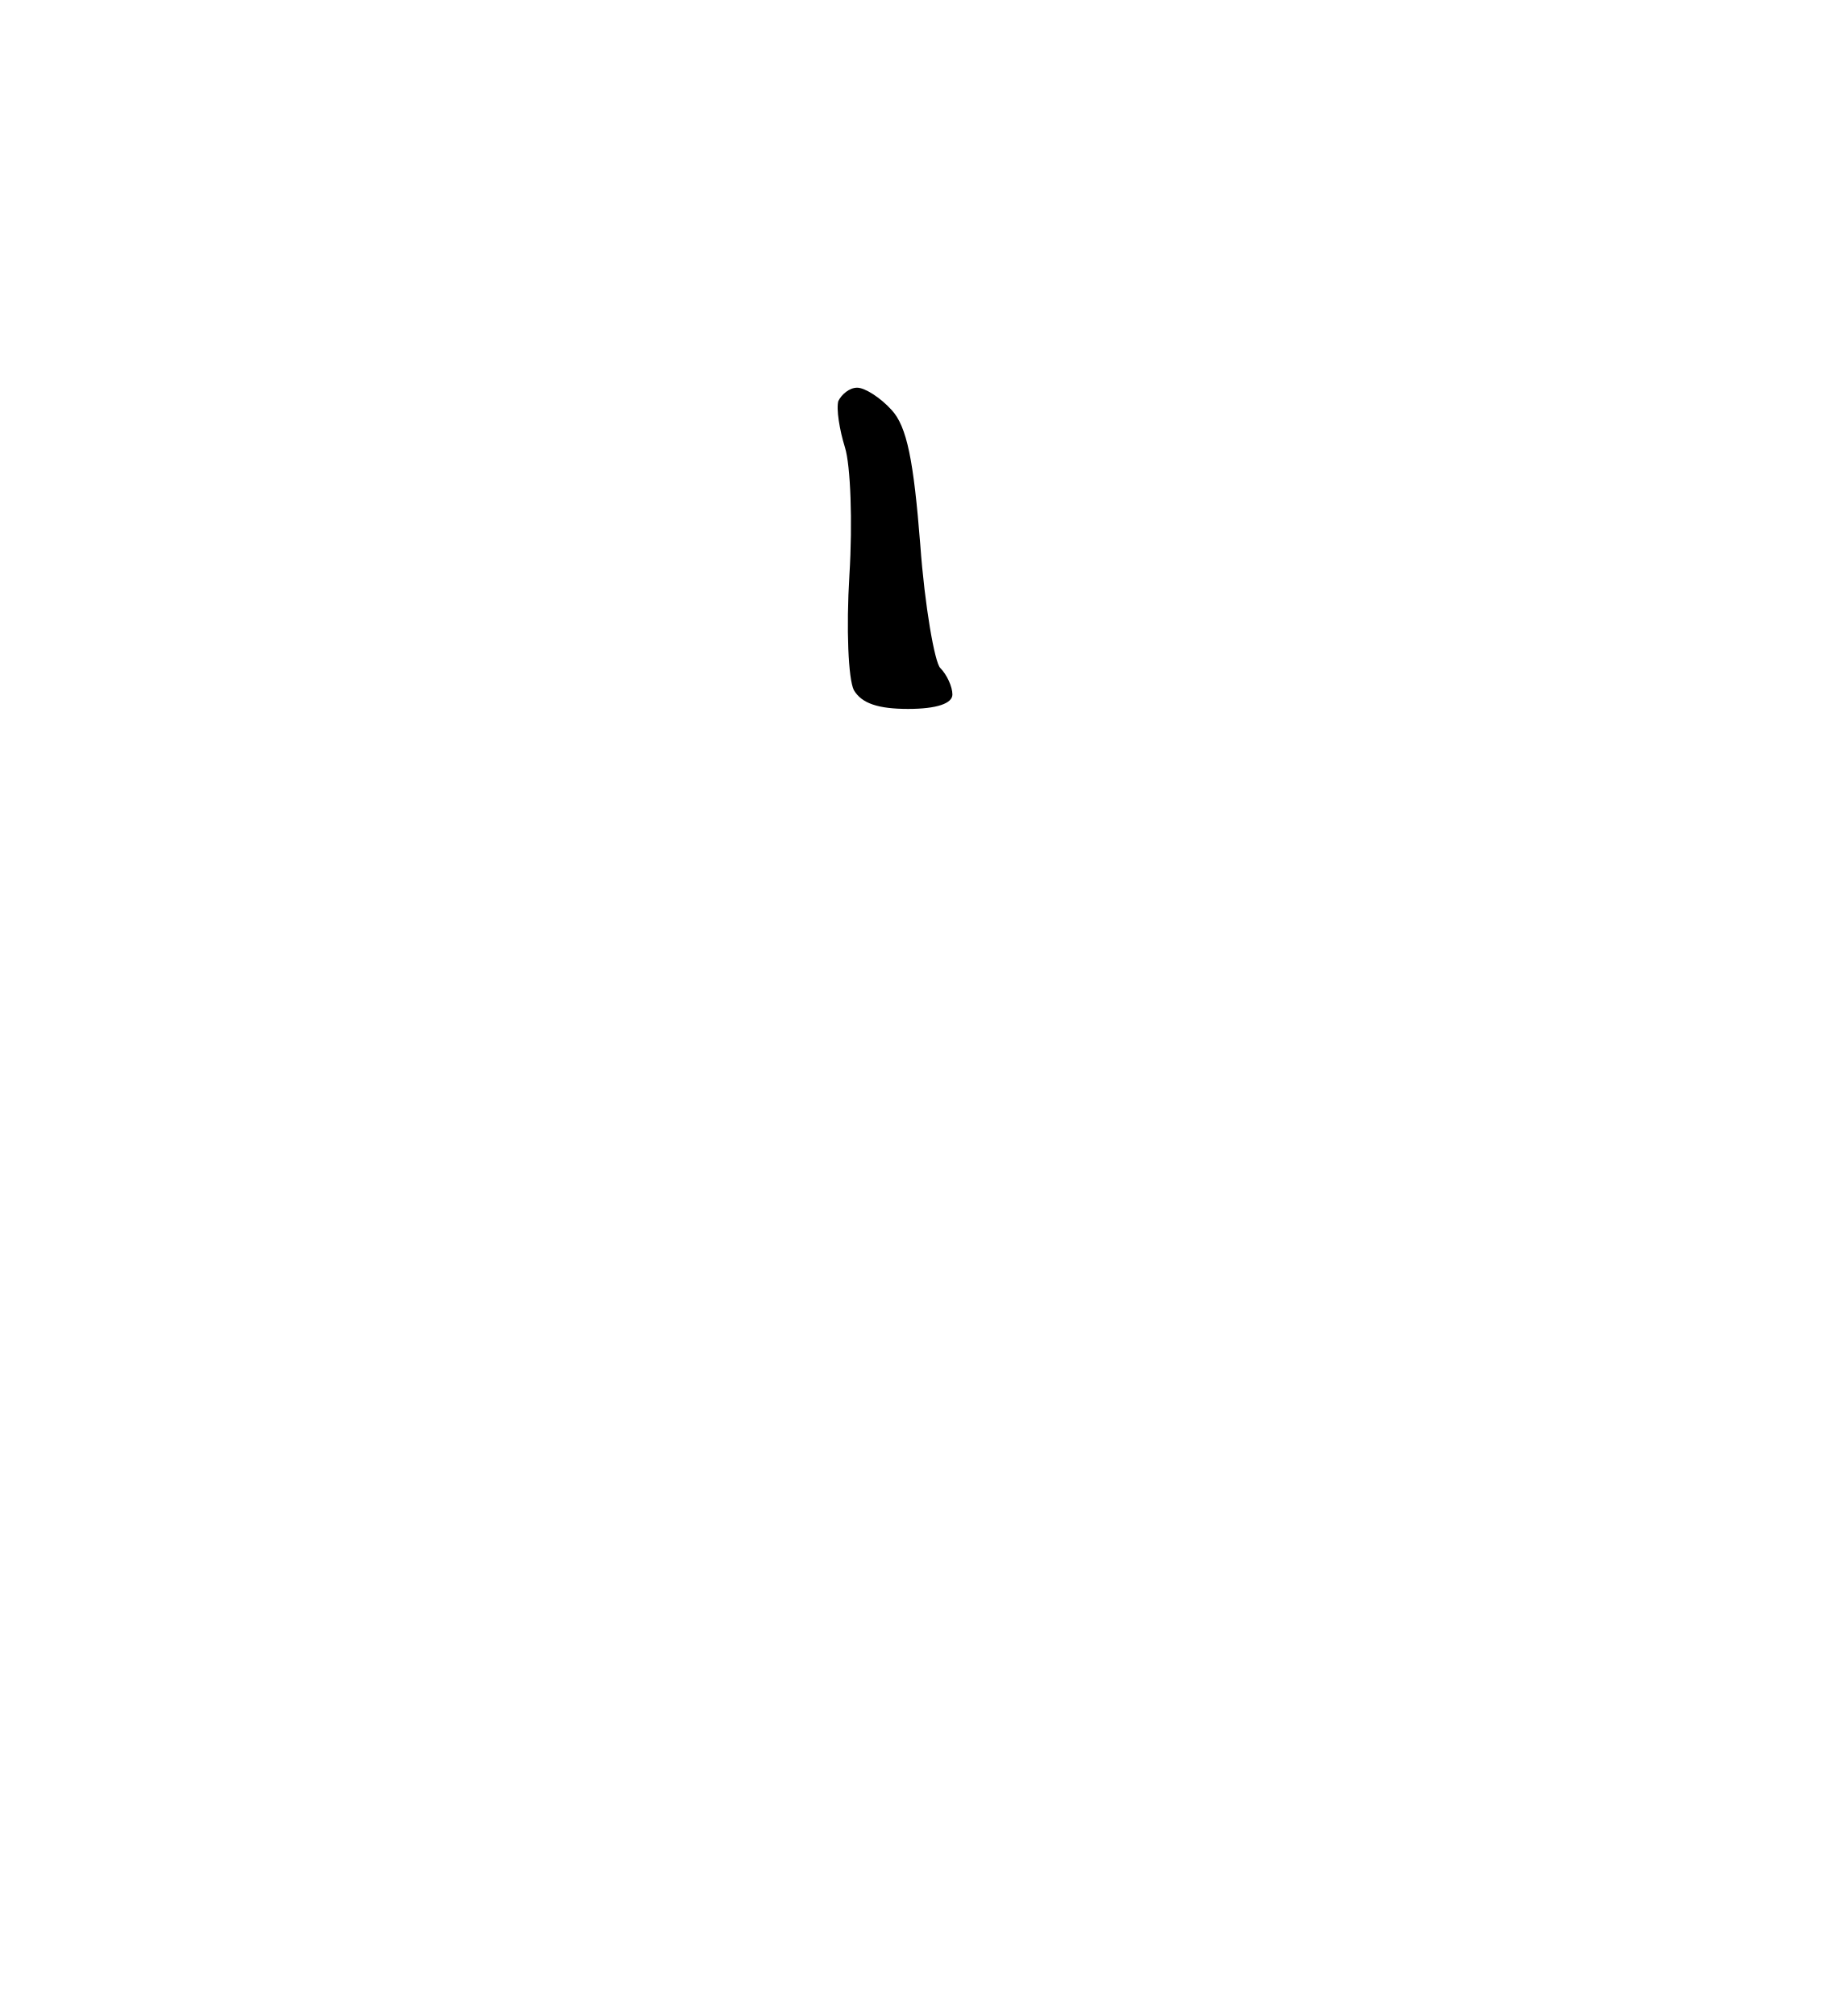
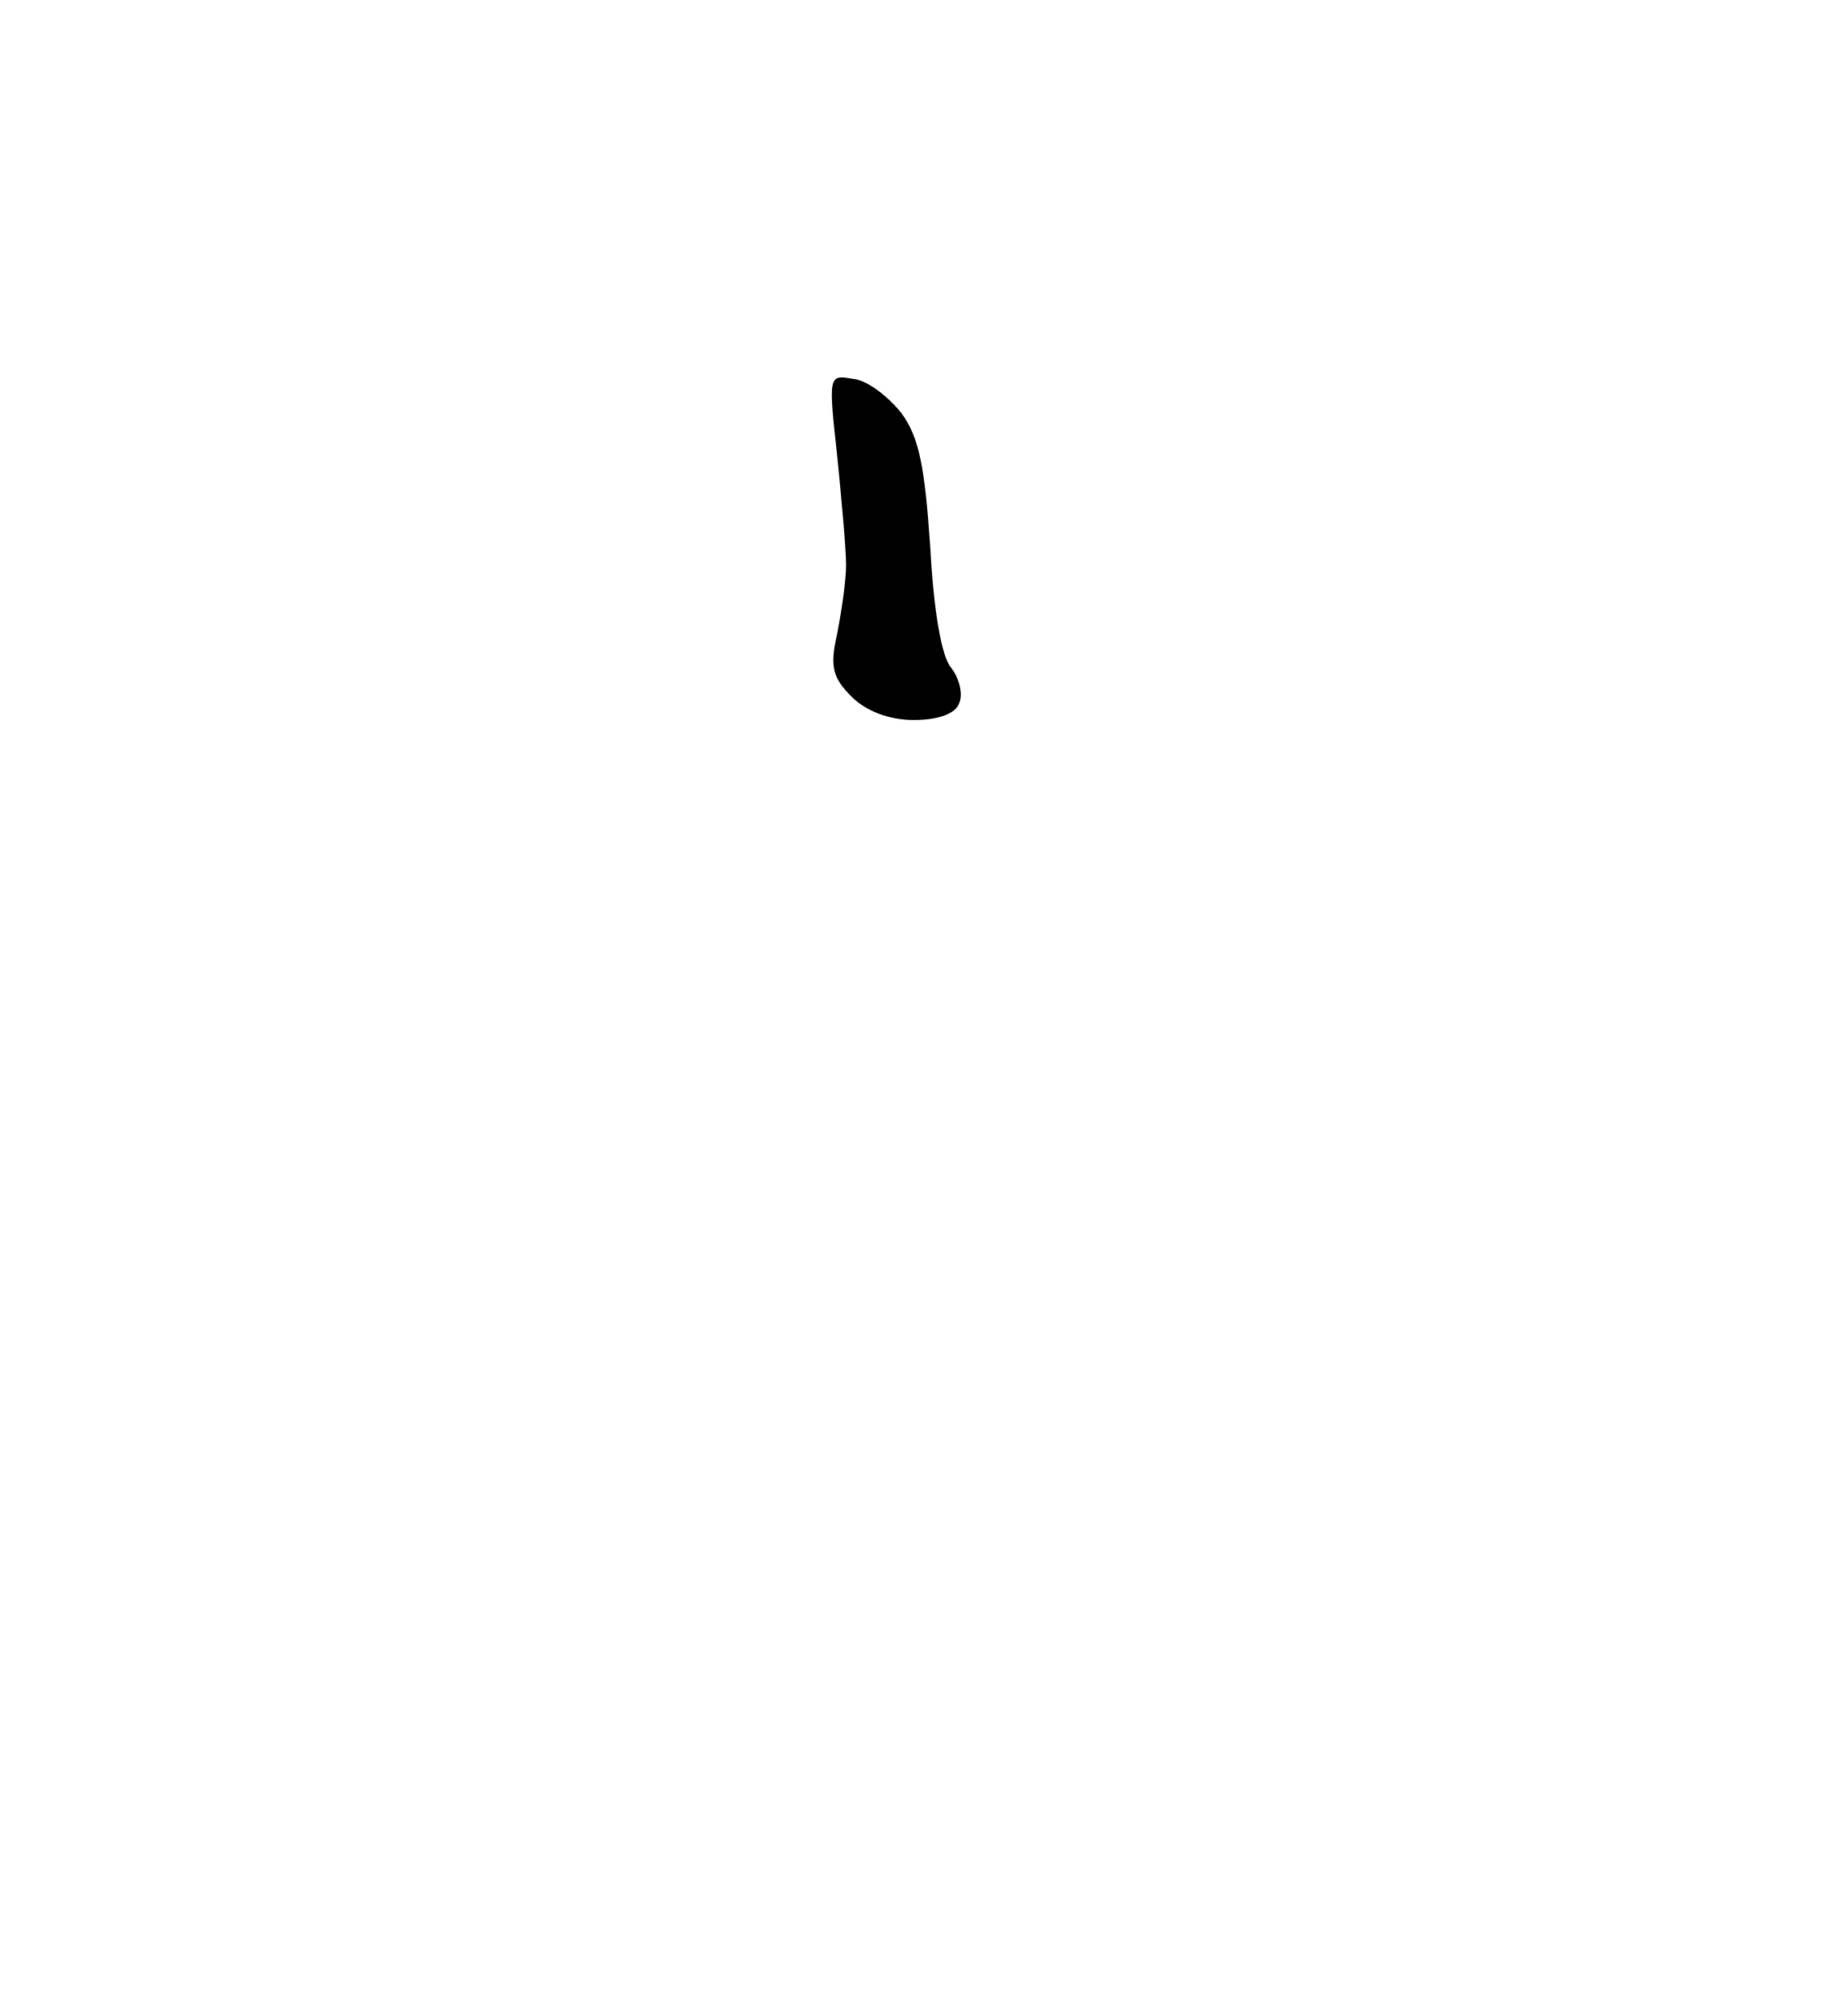
<svg xmlns="http://www.w3.org/2000/svg" version="1.0" width="166pt" height="182pt" viewBox="0 0 166 182" preserveAspectRatio="xMidYMid meet">
  <g transform="translate(0,182) scale(0.1,-0.1)" fill="#000000" stroke="none">
-     <path d="M774 1470 c-7 0 -14 -6 -17 -12 -2 -7 1 -26 6 -42 5 -16 7 -67 4 -115 -3 -49 -1 -94 4 -104 7 -12 22 -17 49 -17 26 0 40 5 40 13 0 7 -5 18 -11 24 -5 5 -14 56 -18 111 -6 76 -12 107 -26 122 -10 11 -24 20 -31 20z" />
+     <path d="M770 1478 c-22 4 -22 3 -14 -70 4 -40 8 -84 8 -98 0 -14 -4 -41 -8 -62 -7 -30 -4 -40 13 -57 13 -13 34 -21 56 -21 23 0 38 6 41 15 4 8 0 23 -7 32 -9 10 -16 53 -19 109 -5 73 -10 99 -26 121 -12 15 -31 30 -44 31z" />
  </g>
</svg>
